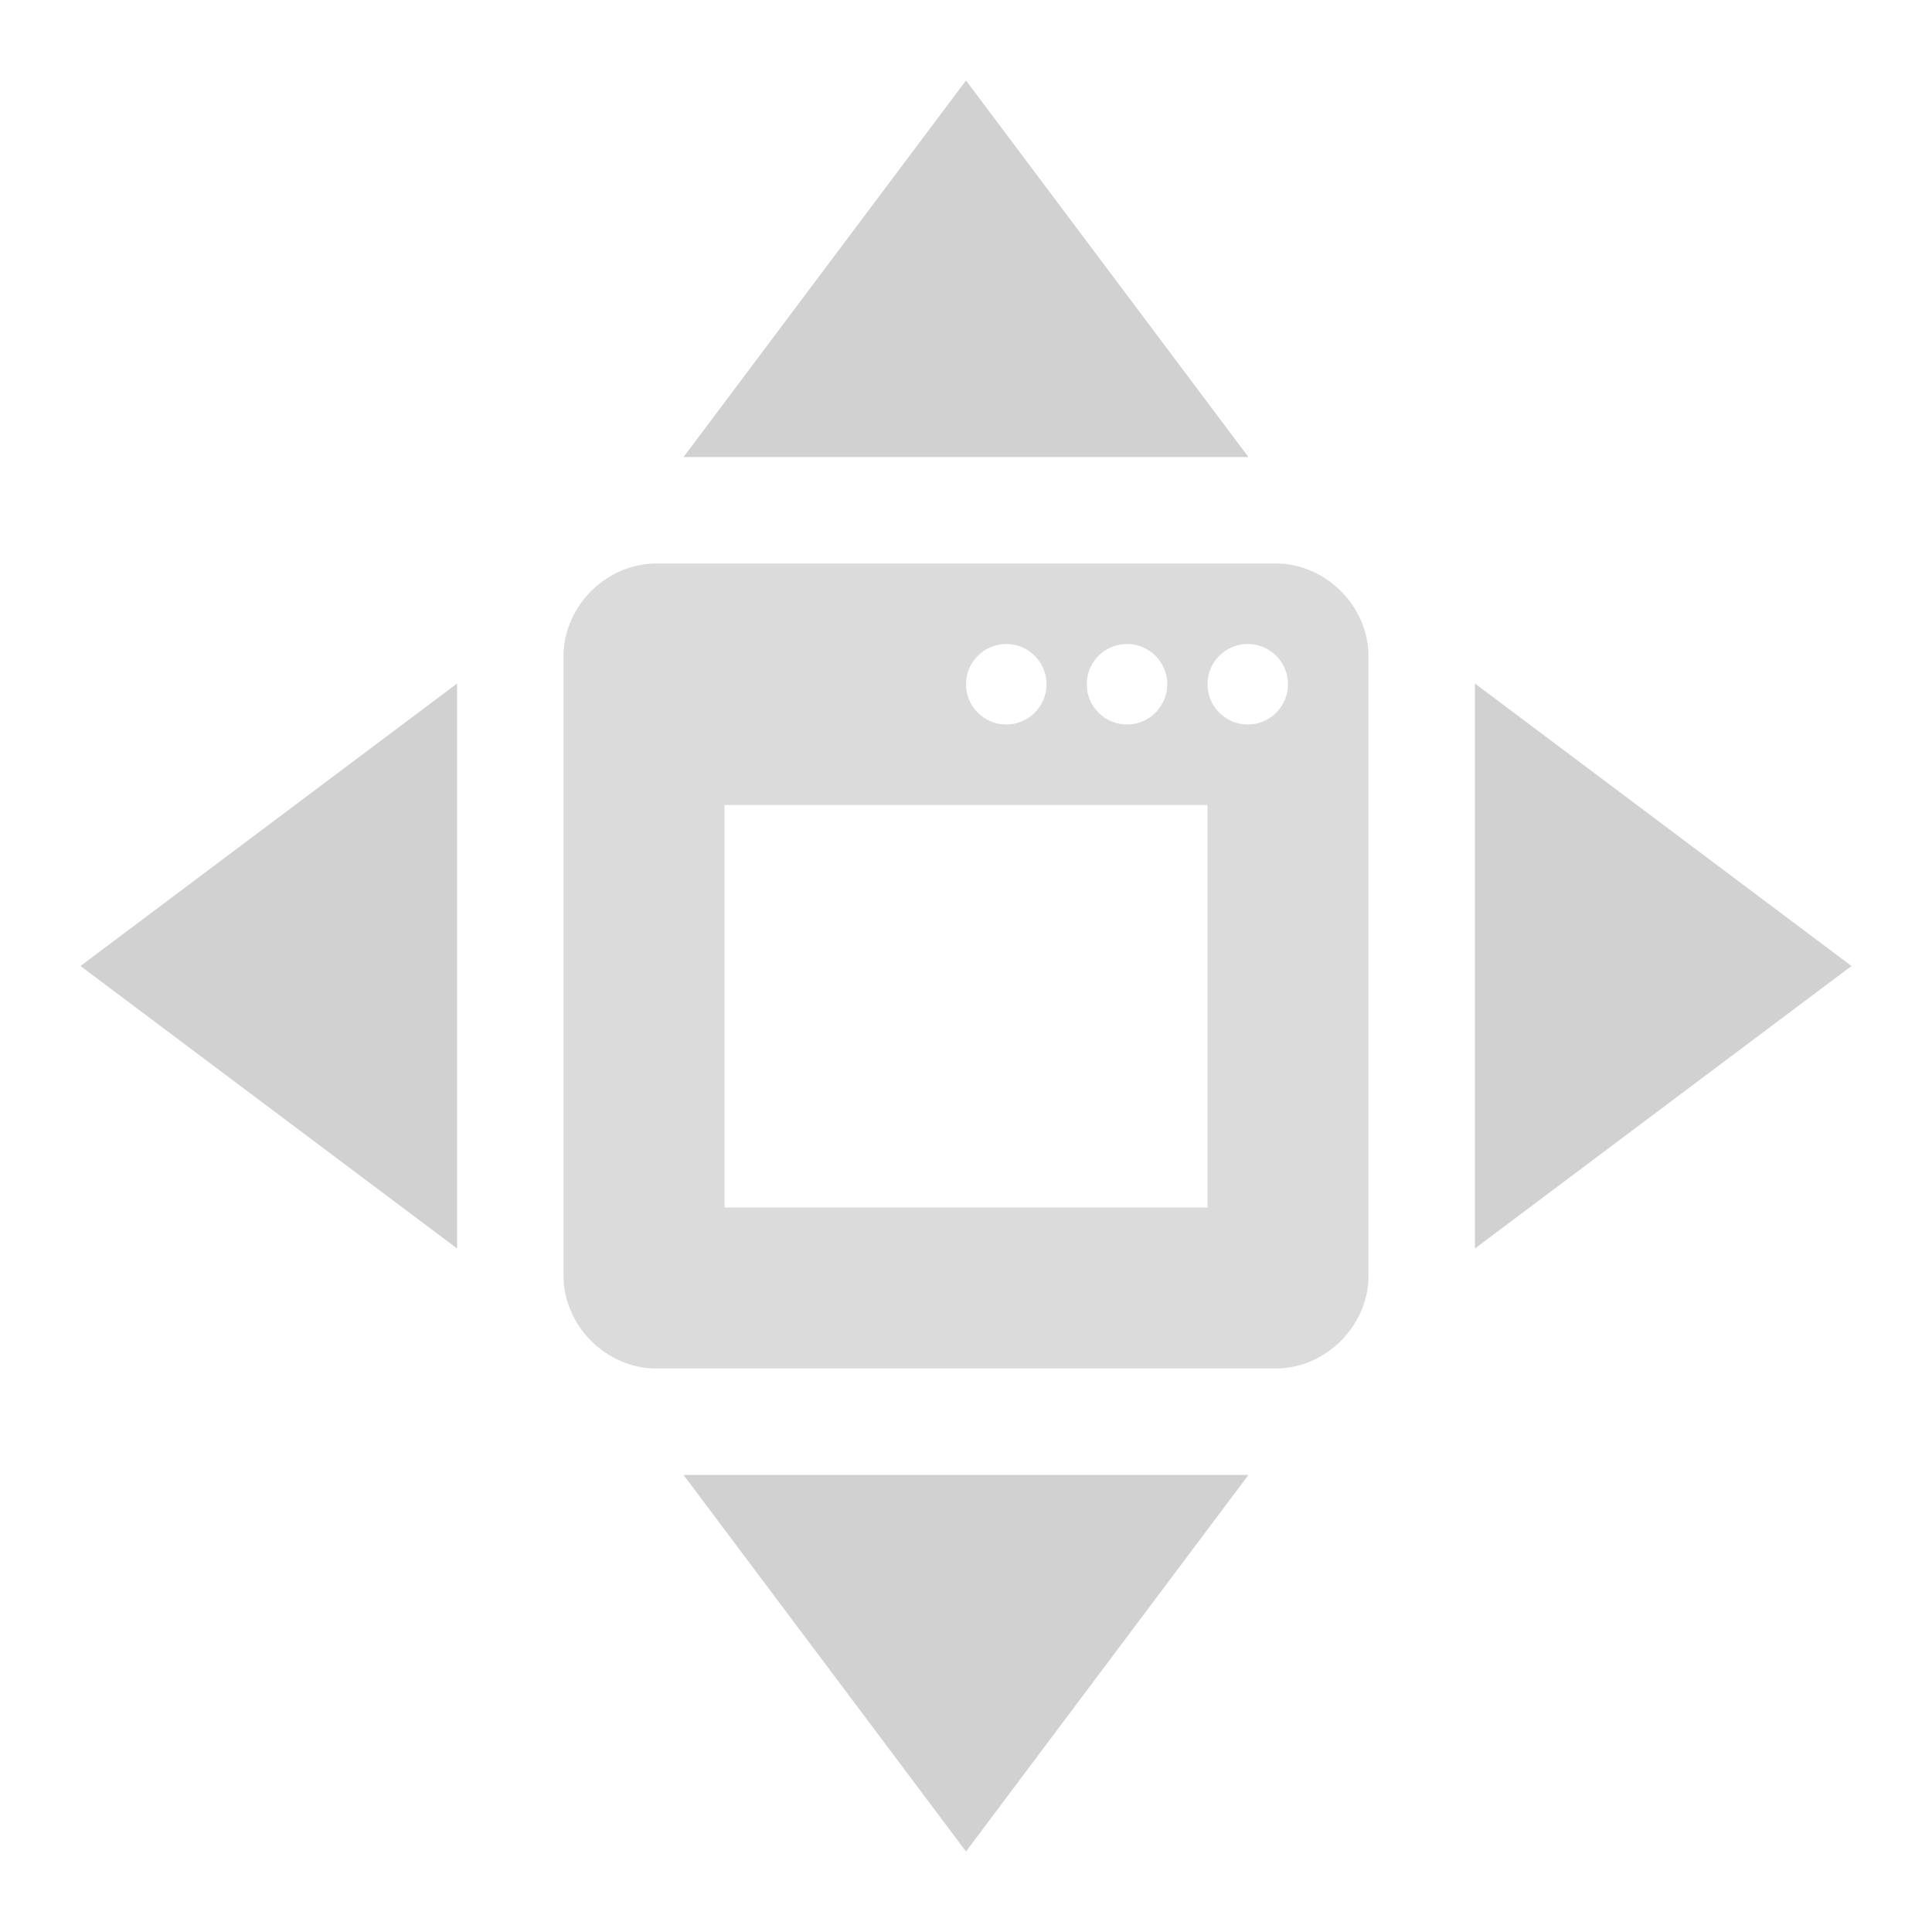
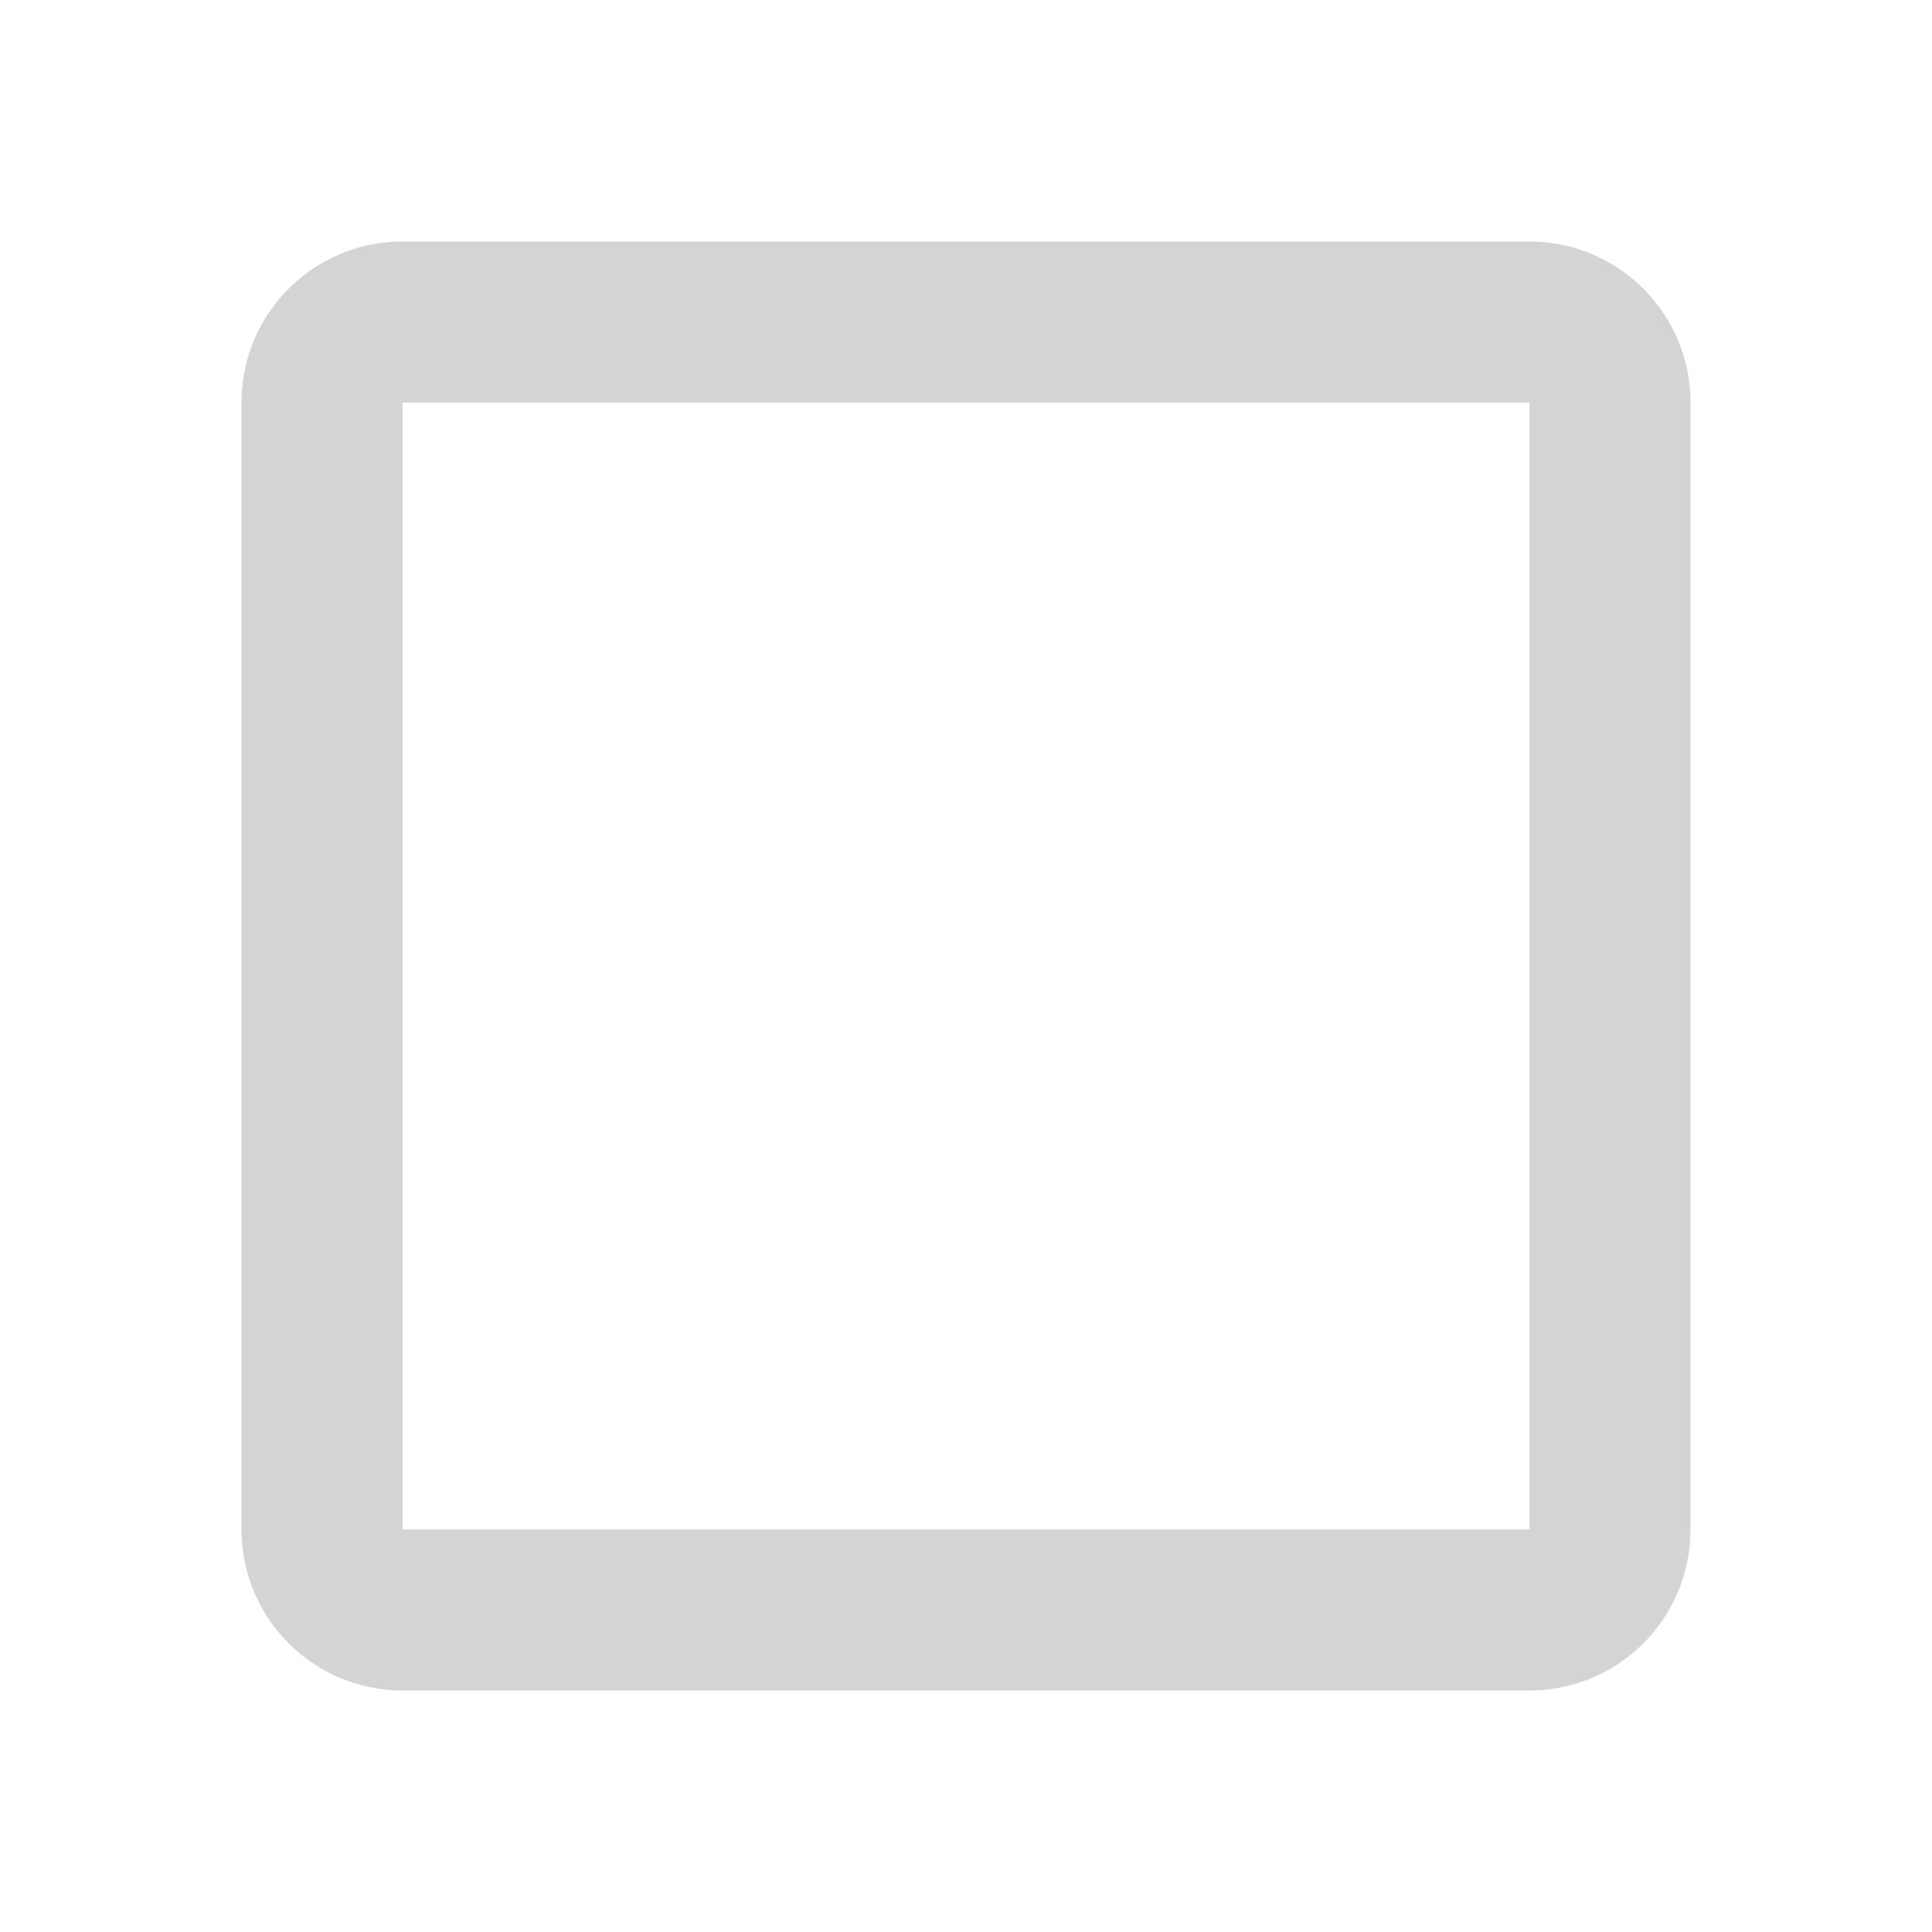
- <svg xmlns="http://www.w3.org/2000/svg" width="24px" height="24px" viewBox="0 0 24 24" version="1.1" id="SVGRoot">
-   <defs id="defs815" />
-   <g id="layer1">
-     <path style="display:inline;opacity:0.9;fill:#cccccc;fill-opacity:1.0;stroke:none;stroke-width:0.035" d="M 15.509,5.678 12,1 8.491,5.678 Z" id="path2866" />
-     <path id="path3605" d="M 8.491,18.322 12,23 15.509,18.322 Z" style="display:inline;opacity:0.9;fill:#cccccc;fill-opacity:1.0;stroke:none;stroke-width:0.035" />
-     <path style="display:inline;opacity:0.9;fill:#cccccc;fill-opacity:1.0;stroke:none;stroke-width:0.035" d="M 18.322,15.509 23,12 18.322,8.491 Z" id="path3607" />
-     <path id="path3609" d="M 5.678,8.491 1,12 5.678,15.509 Z" style="display:inline;opacity:0.9;fill:#cccccc;fill-opacity:1.0;stroke:none;stroke-width:0.035" />
-     <path style="color:#000000;font-style:normal;font-variant:normal;font-weight:normal;font-stretch:normal;font-size:medium;line-height:normal;font-family:sans-serif;font-variant-ligatures:normal;font-variant-position:normal;font-variant-caps:normal;font-variant-numeric:normal;font-variant-alternates:normal;font-feature-settings:normal;text-indent:0;text-align:start;text-decoration:none;text-decoration-line:none;text-decoration-style:solid;text-decoration-color:#000000;letter-spacing:normal;word-spacing:normal;text-transform:none;writing-mode:lr-tb;direction:ltr;text-orientation:mixed;dominant-baseline:auto;baseline-shift:baseline;text-anchor:start;white-space:normal;shape-padding:0;clip-rule:nonzero;display:inline;overflow:visible;visibility:visible;opacity:0.7;isolation:auto;mix-blend-mode:normal;color-interpolation:sRGB;color-interpolation-filters:linearRGB;solid-color:#000000;solid-opacity:1;vector-effect:none;fill:#cccccc;fill-opacity:1.0;fill-rule:nonzero;stroke:none;stroke-width:2;stroke-linecap:round;stroke-linejoin:miter;stroke-miterlimit:4;stroke-dasharray:none;stroke-dashoffset:0;stroke-opacity:1;paint-order:normal;color-rendering:auto;image-rendering:auto;shape-rendering:auto;text-rendering:auto;enable-background:accumulate" d="M 8.152 7 C 7.531 7 7 7.531 7 8.152 L 7 15.848 C 7 16.469 7.531 17 8.152 17 L 15.848 17 C 16.469 17 17 16.469 17 15.848 L 17 8.152 C 17 7.531 16.469 7 15.848 7 L 8.152 7 z M 12.5 8 A 0.5 0.5 0 0 1 13 8.5 A 0.5 0.5 0 0 1 12.5 9 A 0.5 0.5 0 0 1 12 8.5 A 0.5 0.5 0 0 1 12.5 8 z M 14 8 A 0.5 0.5 0 0 1 14.5 8.5 A 0.5 0.5 0 0 1 14 9 A 0.5 0.5 0 0 1 13.5 8.5 A 0.5 0.5 0 0 1 14 8 z M 15.5 8 A 0.5 0.5 0 0 1 16 8.5 A 0.5 0.5 0 0 1 15.5 9 A 0.5 0.5 0 0 1 15 8.5 A 0.5 0.5 0 0 1 15.5 8 z M 9 10 L 15 10 L 15 15 L 9 15 L 9 10 z " id="rect3613" />
-     <rect rx="0.153" ry="0.153" y="8" x="-18" height="8" width="8" id="rect3655" style="opacity:0.7;fill:#cccccc;fill-opacity:1.0;fill-rule:nonzero;stroke:#cccccc;stroke-width:2;stroke-linecap:round;stroke-linejoin:miter;stroke-miterlimit:4;stroke-dasharray:none;stroke-opacity:1.0;paint-order:normal" />
-   </g>
+ <svg xmlns="http://www.w3.org/2000/svg" width="24" height="24" viewBox="0 0 24 24">
+   <rect x="4" y="4" width="16" height="16" rx="1" style="opacity:0.85;fill:none;stroke:#cccccc;stroke-width:2;stroke-linejoin:round" />
</svg>
